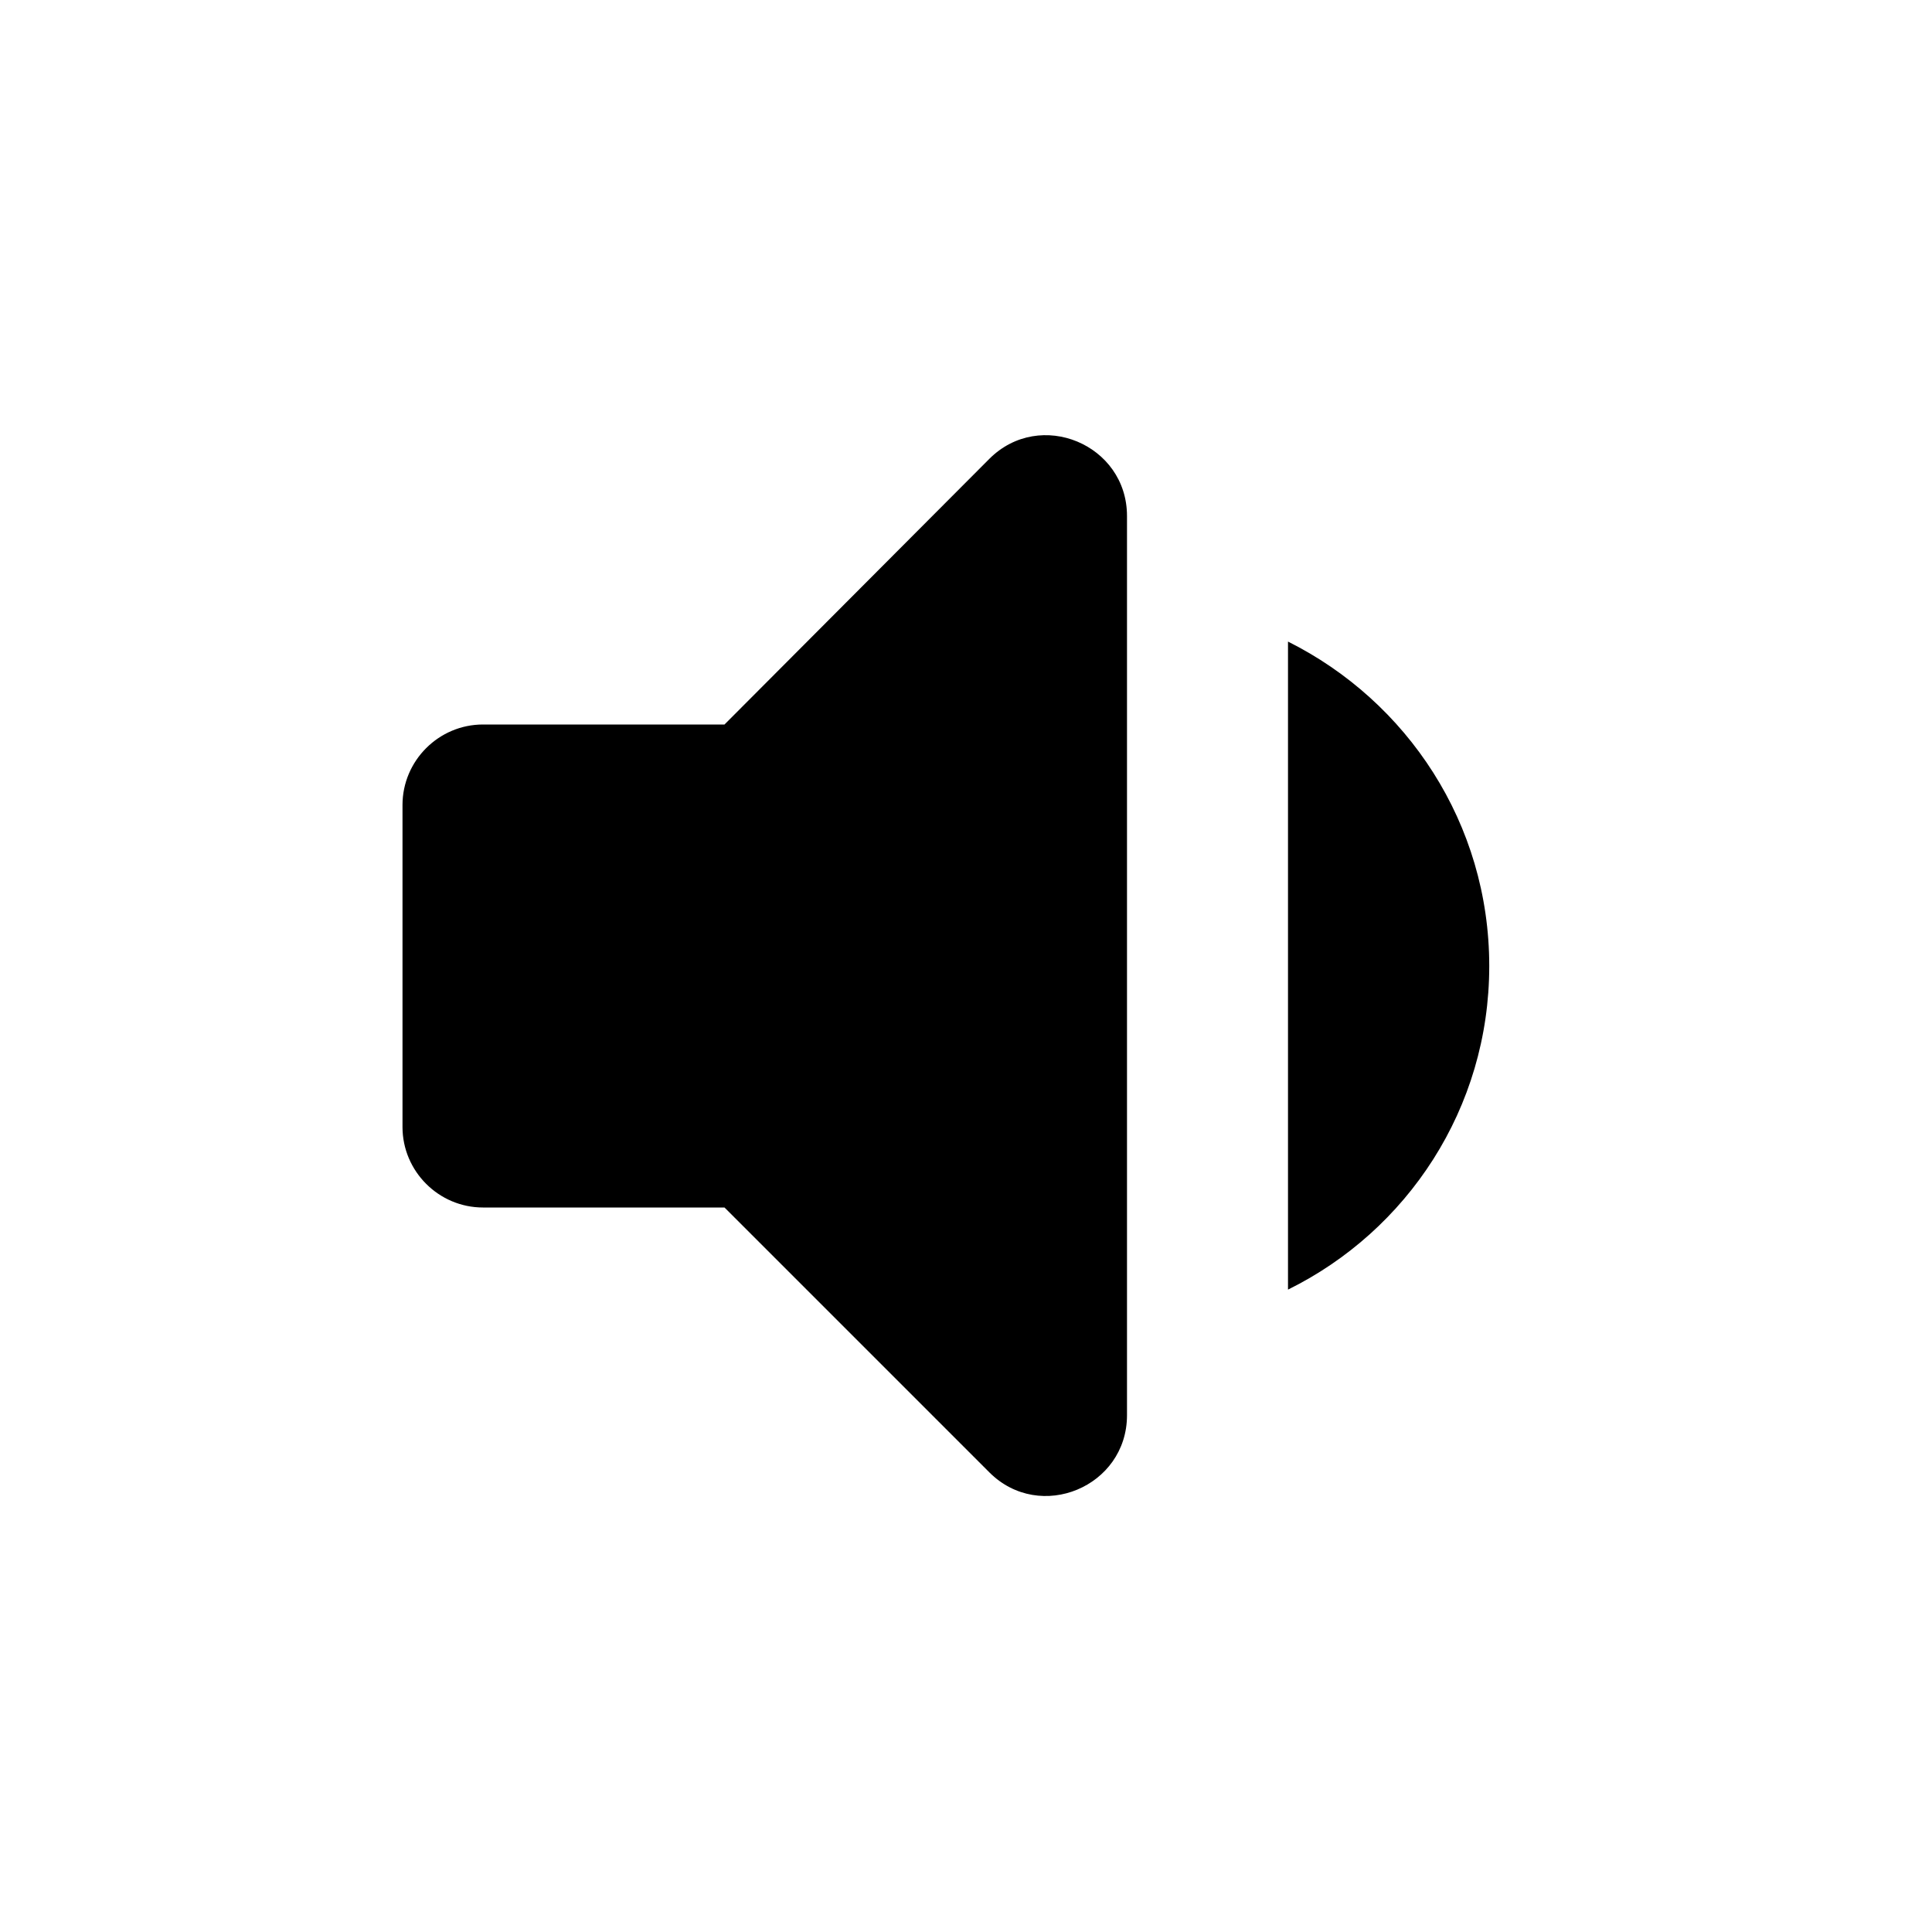
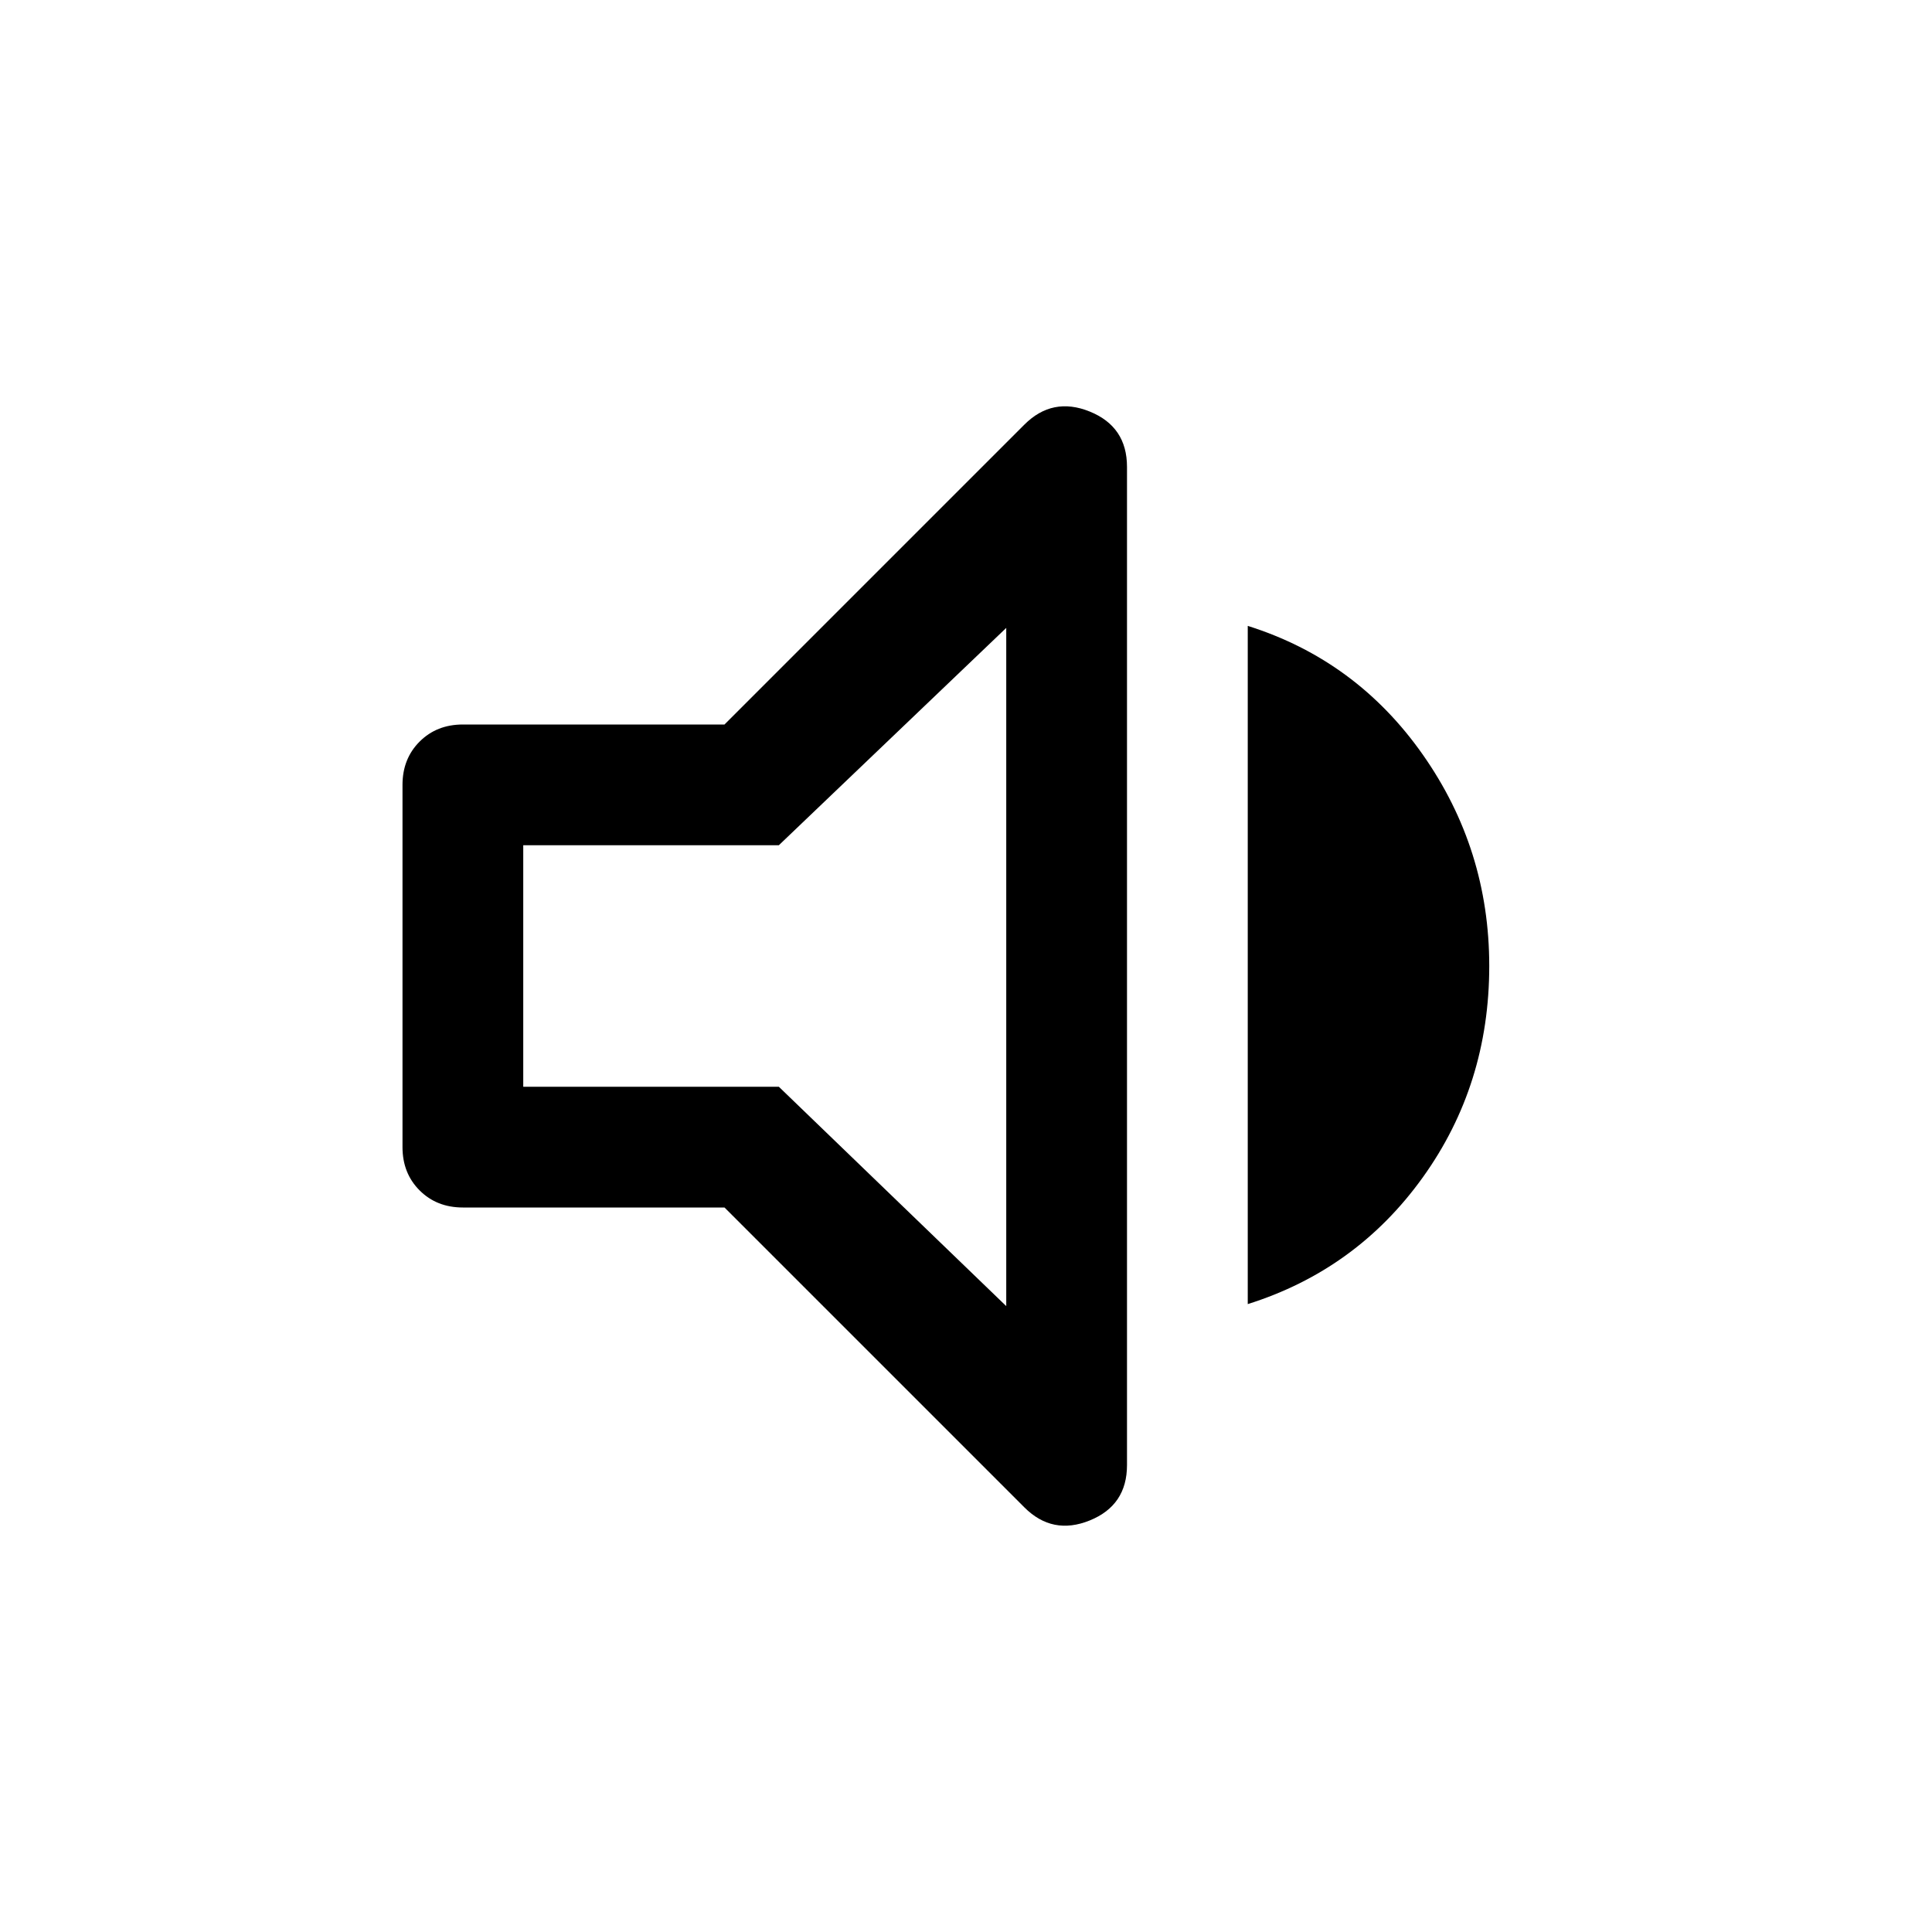
- <svg xmlns="http://www.w3.org/2000/svg" height="24px" viewBox="0 0 24 24" width="24px" fill="#000000">
-   <path d="M18.5 12c0-1.77-1.02-3.29-2.5-4.03v8.05c1.48-.73 2.5-2.25 2.5-4.02zM5 10v4c0 .55.45 1 1 1h3l3.29 3.29c.63.63 1.71.18 1.71-.71V6.41c0-.89-1.08-1.34-1.71-.71L9 9H6c-.55 0-1 .45-1 1z" />
+ <svg xmlns="http://www.w3.org/2000/svg" height="48" width="48">
+   <path d="M11.5 30q-.65 0-1.075-.425Q10 29.15 10 28.5v-9q0-.65.425-1.075Q10.85 18 11.5 18H18l7.45-7.45q.7-.7 1.625-.325Q28 10.6 28 11.6v24.8q0 1-.925 1.375t-1.625-.325L18 30ZM31 32.4V15.55q2.7.85 4.35 3.2Q37 21.1 37 24q0 2.95-1.65 5.25T31 32.4Zm-6-16.8L19.35 21H13v6h6.35L25 32.45ZM18.9 24Z" />
</svg>
